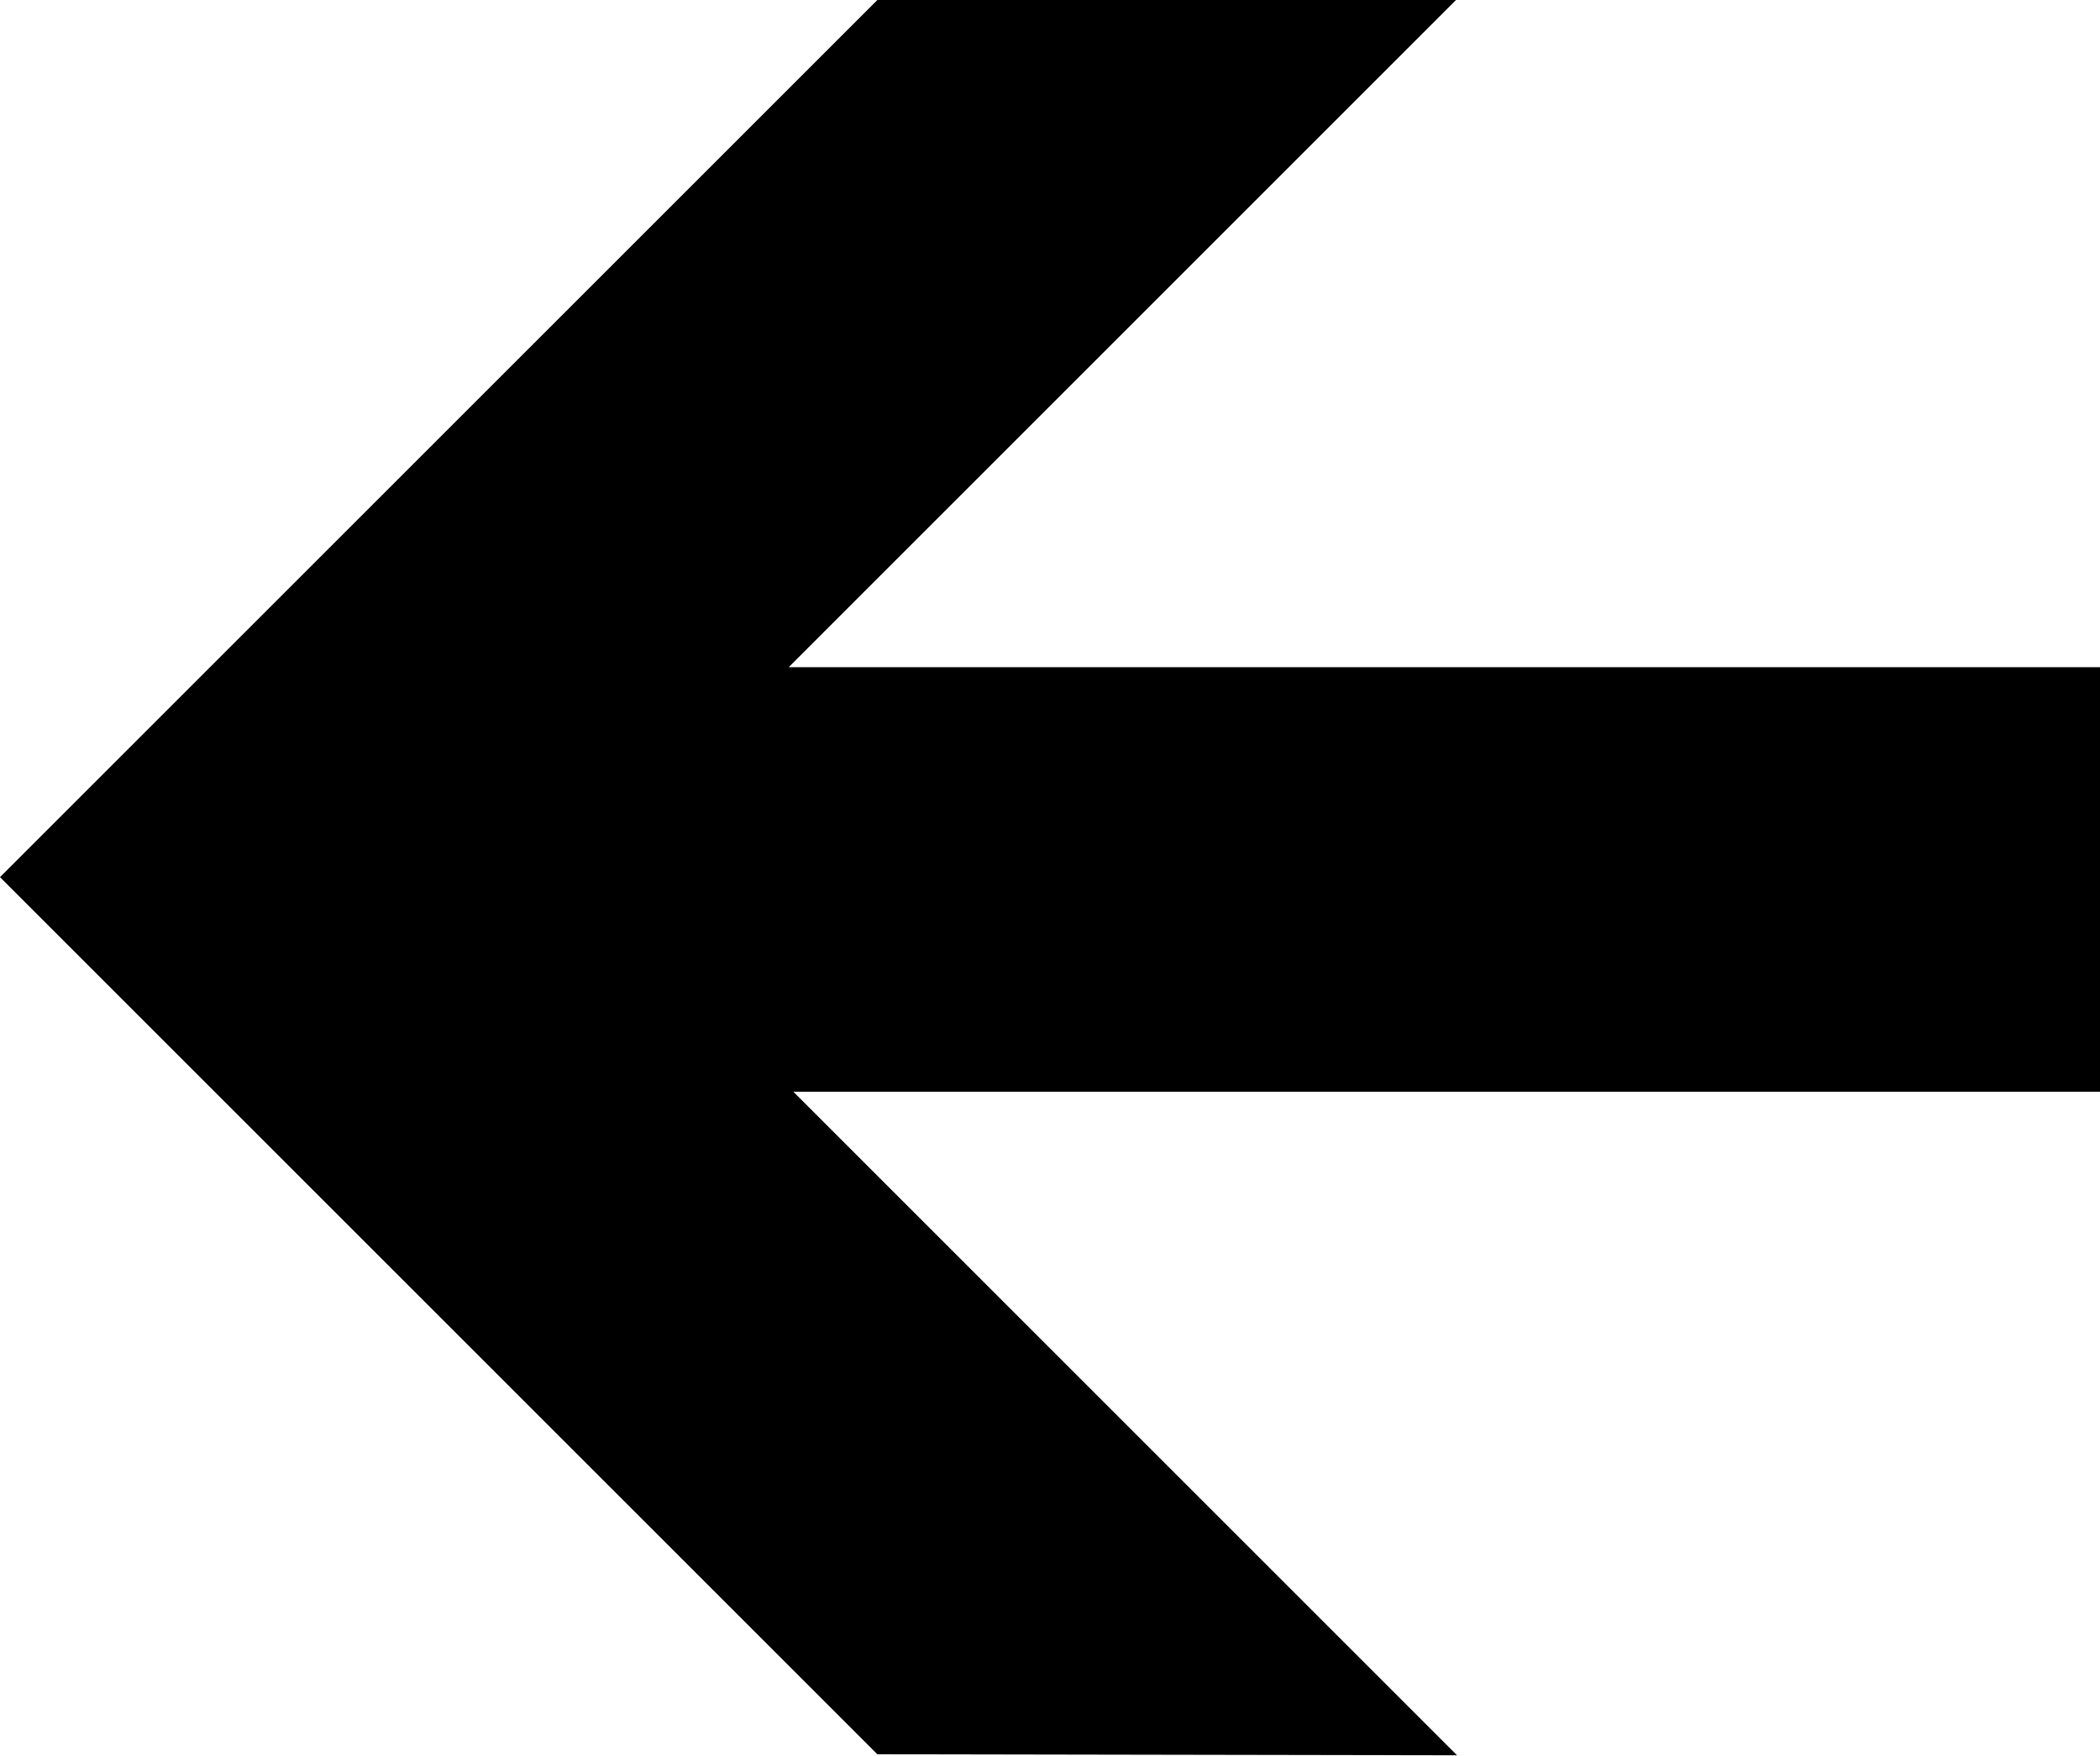
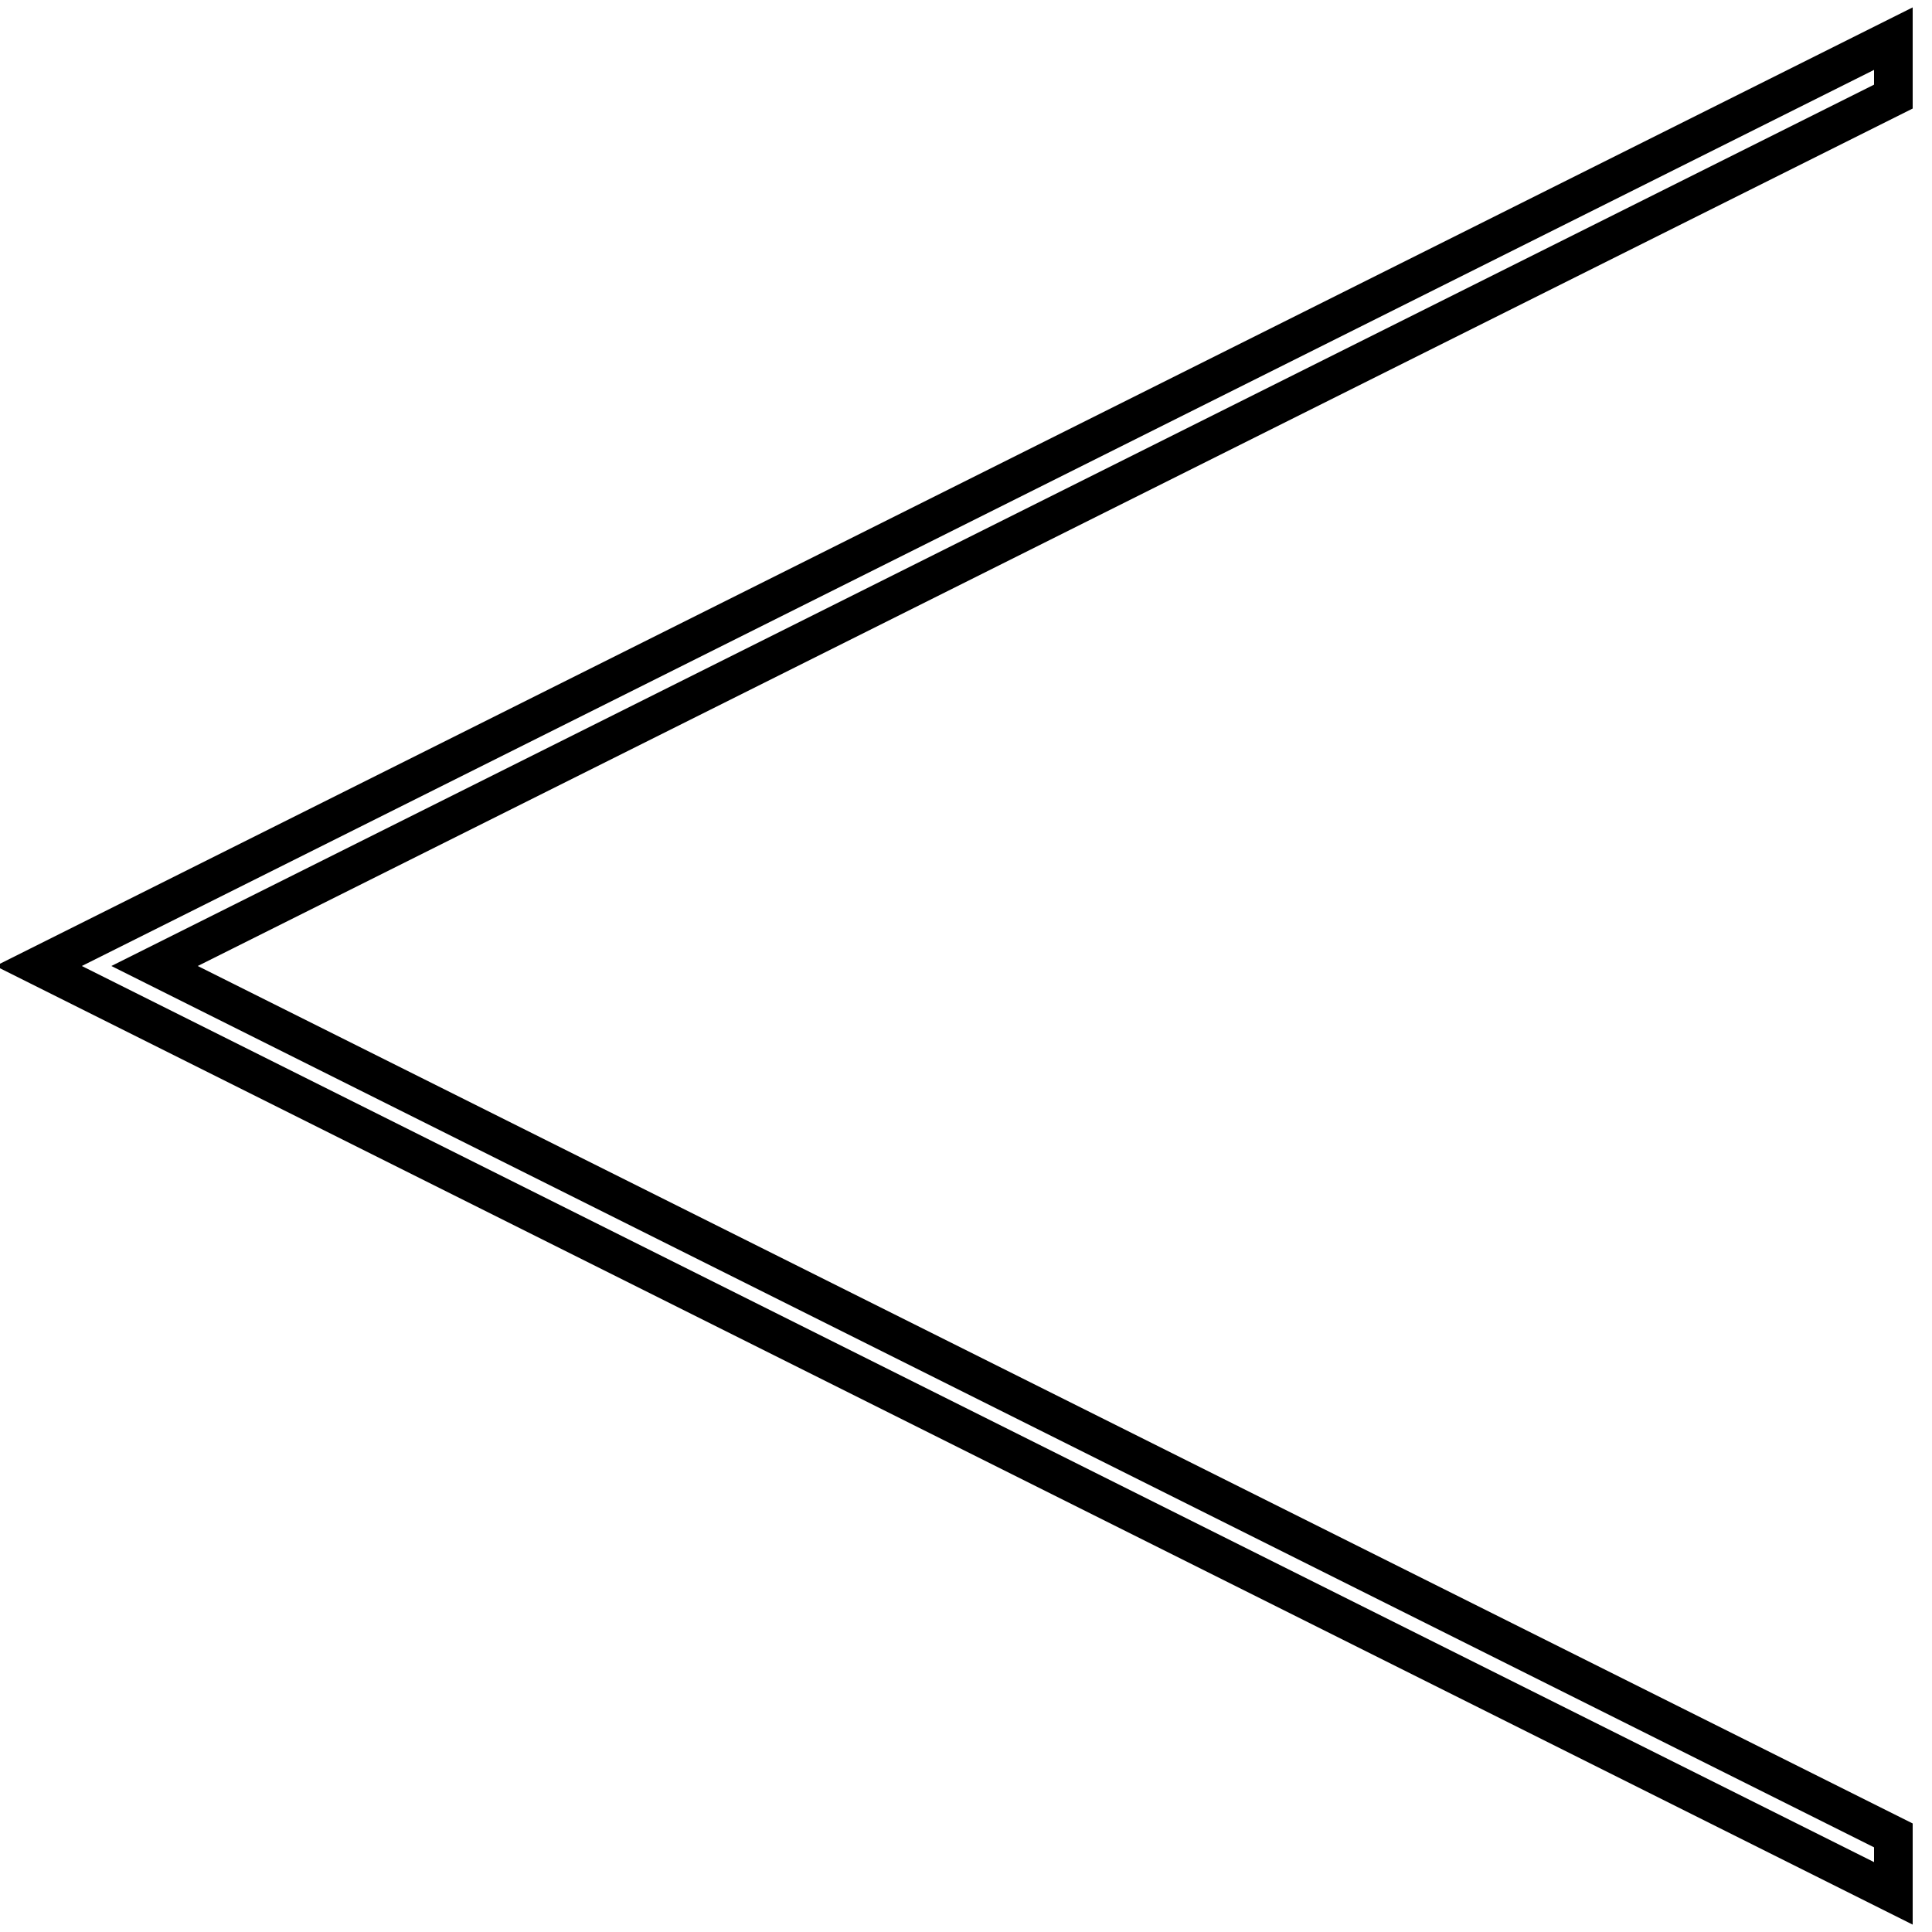
- <svg xmlns="http://www.w3.org/2000/svg" id="svg3578" viewBox="0 0 431.32 360.61">
-   <g id="g3588">
-     <path id="path3590" style="fill:#000000" d="m180.2 360.4l-180.2-180.2 180.2-180.2h118.85l-137.06 137.07h269.33v87.22h-268.37l136.31 136.32-119.06-0.21z" />
-   </g>
+ <svg xmlns="http://www.w3.org/2000/svg" version="1.1" width="100px" height="100px" viewBox="0 0 100 100">
+   <path stroke-width="2" stroke-linecap="round" fill="none" stroke="#000" d="M98 98L2 50 98 2 98 5 8 50 98 95z" />
</svg>
